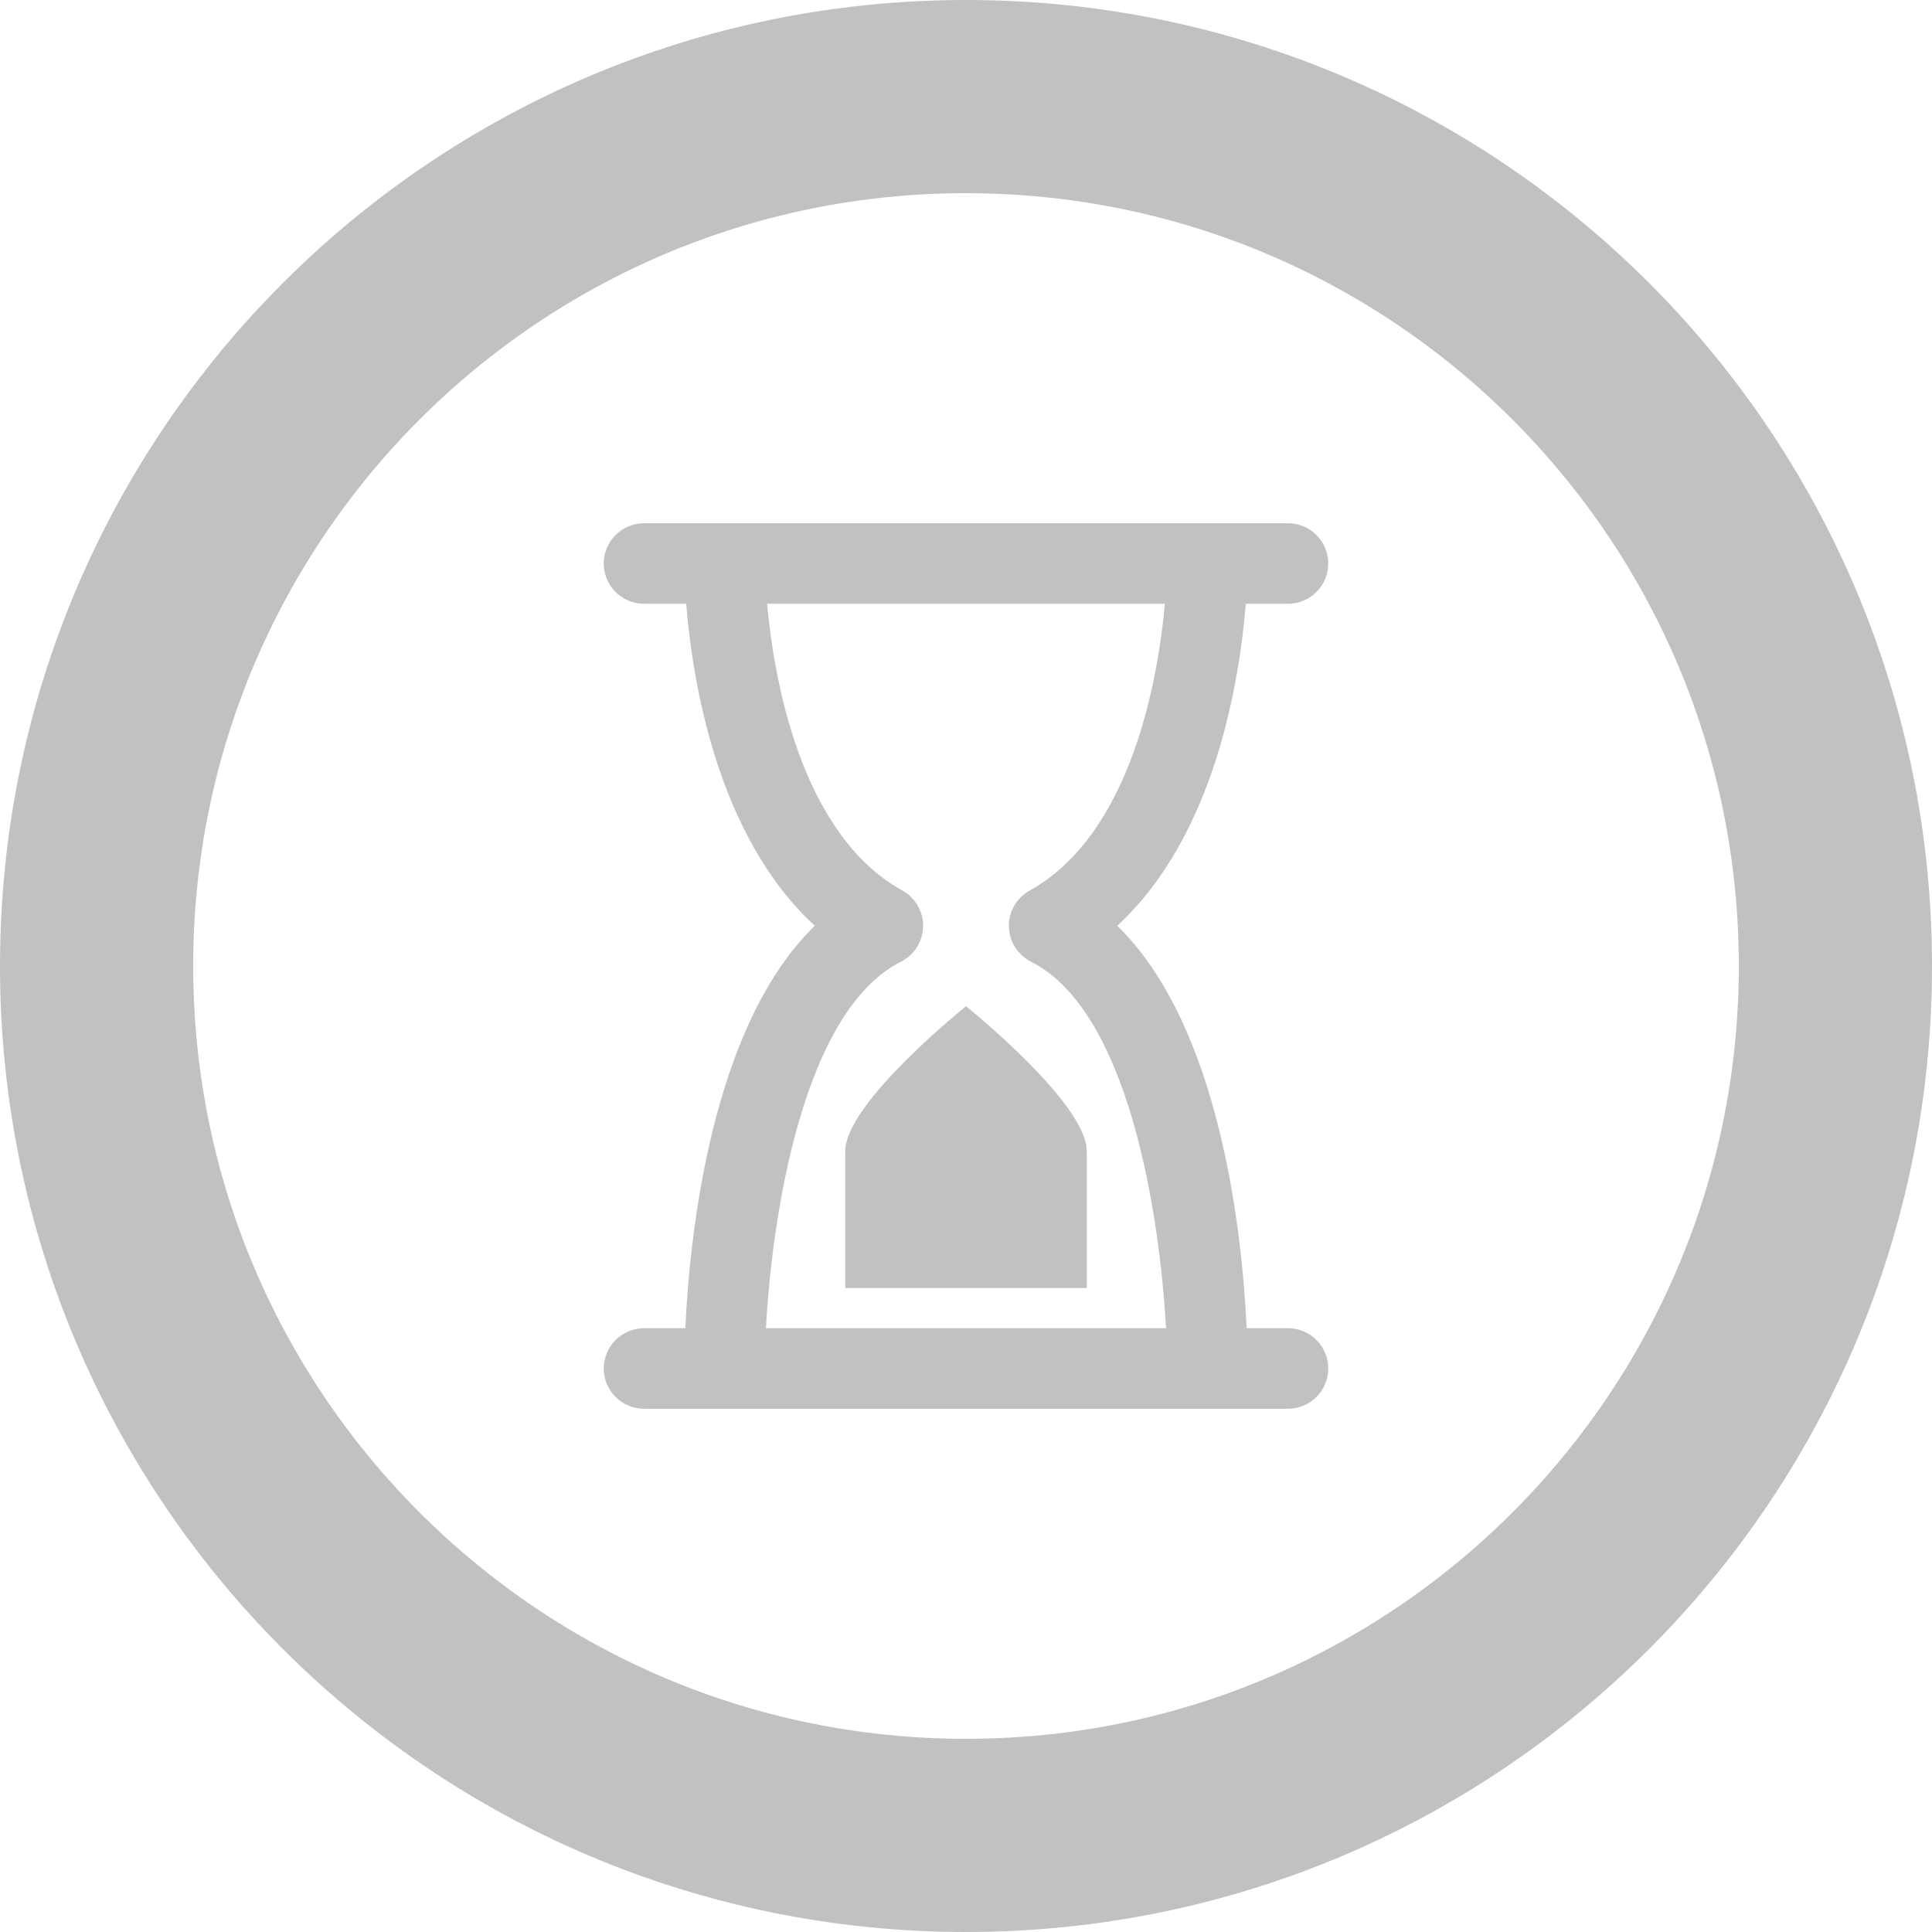
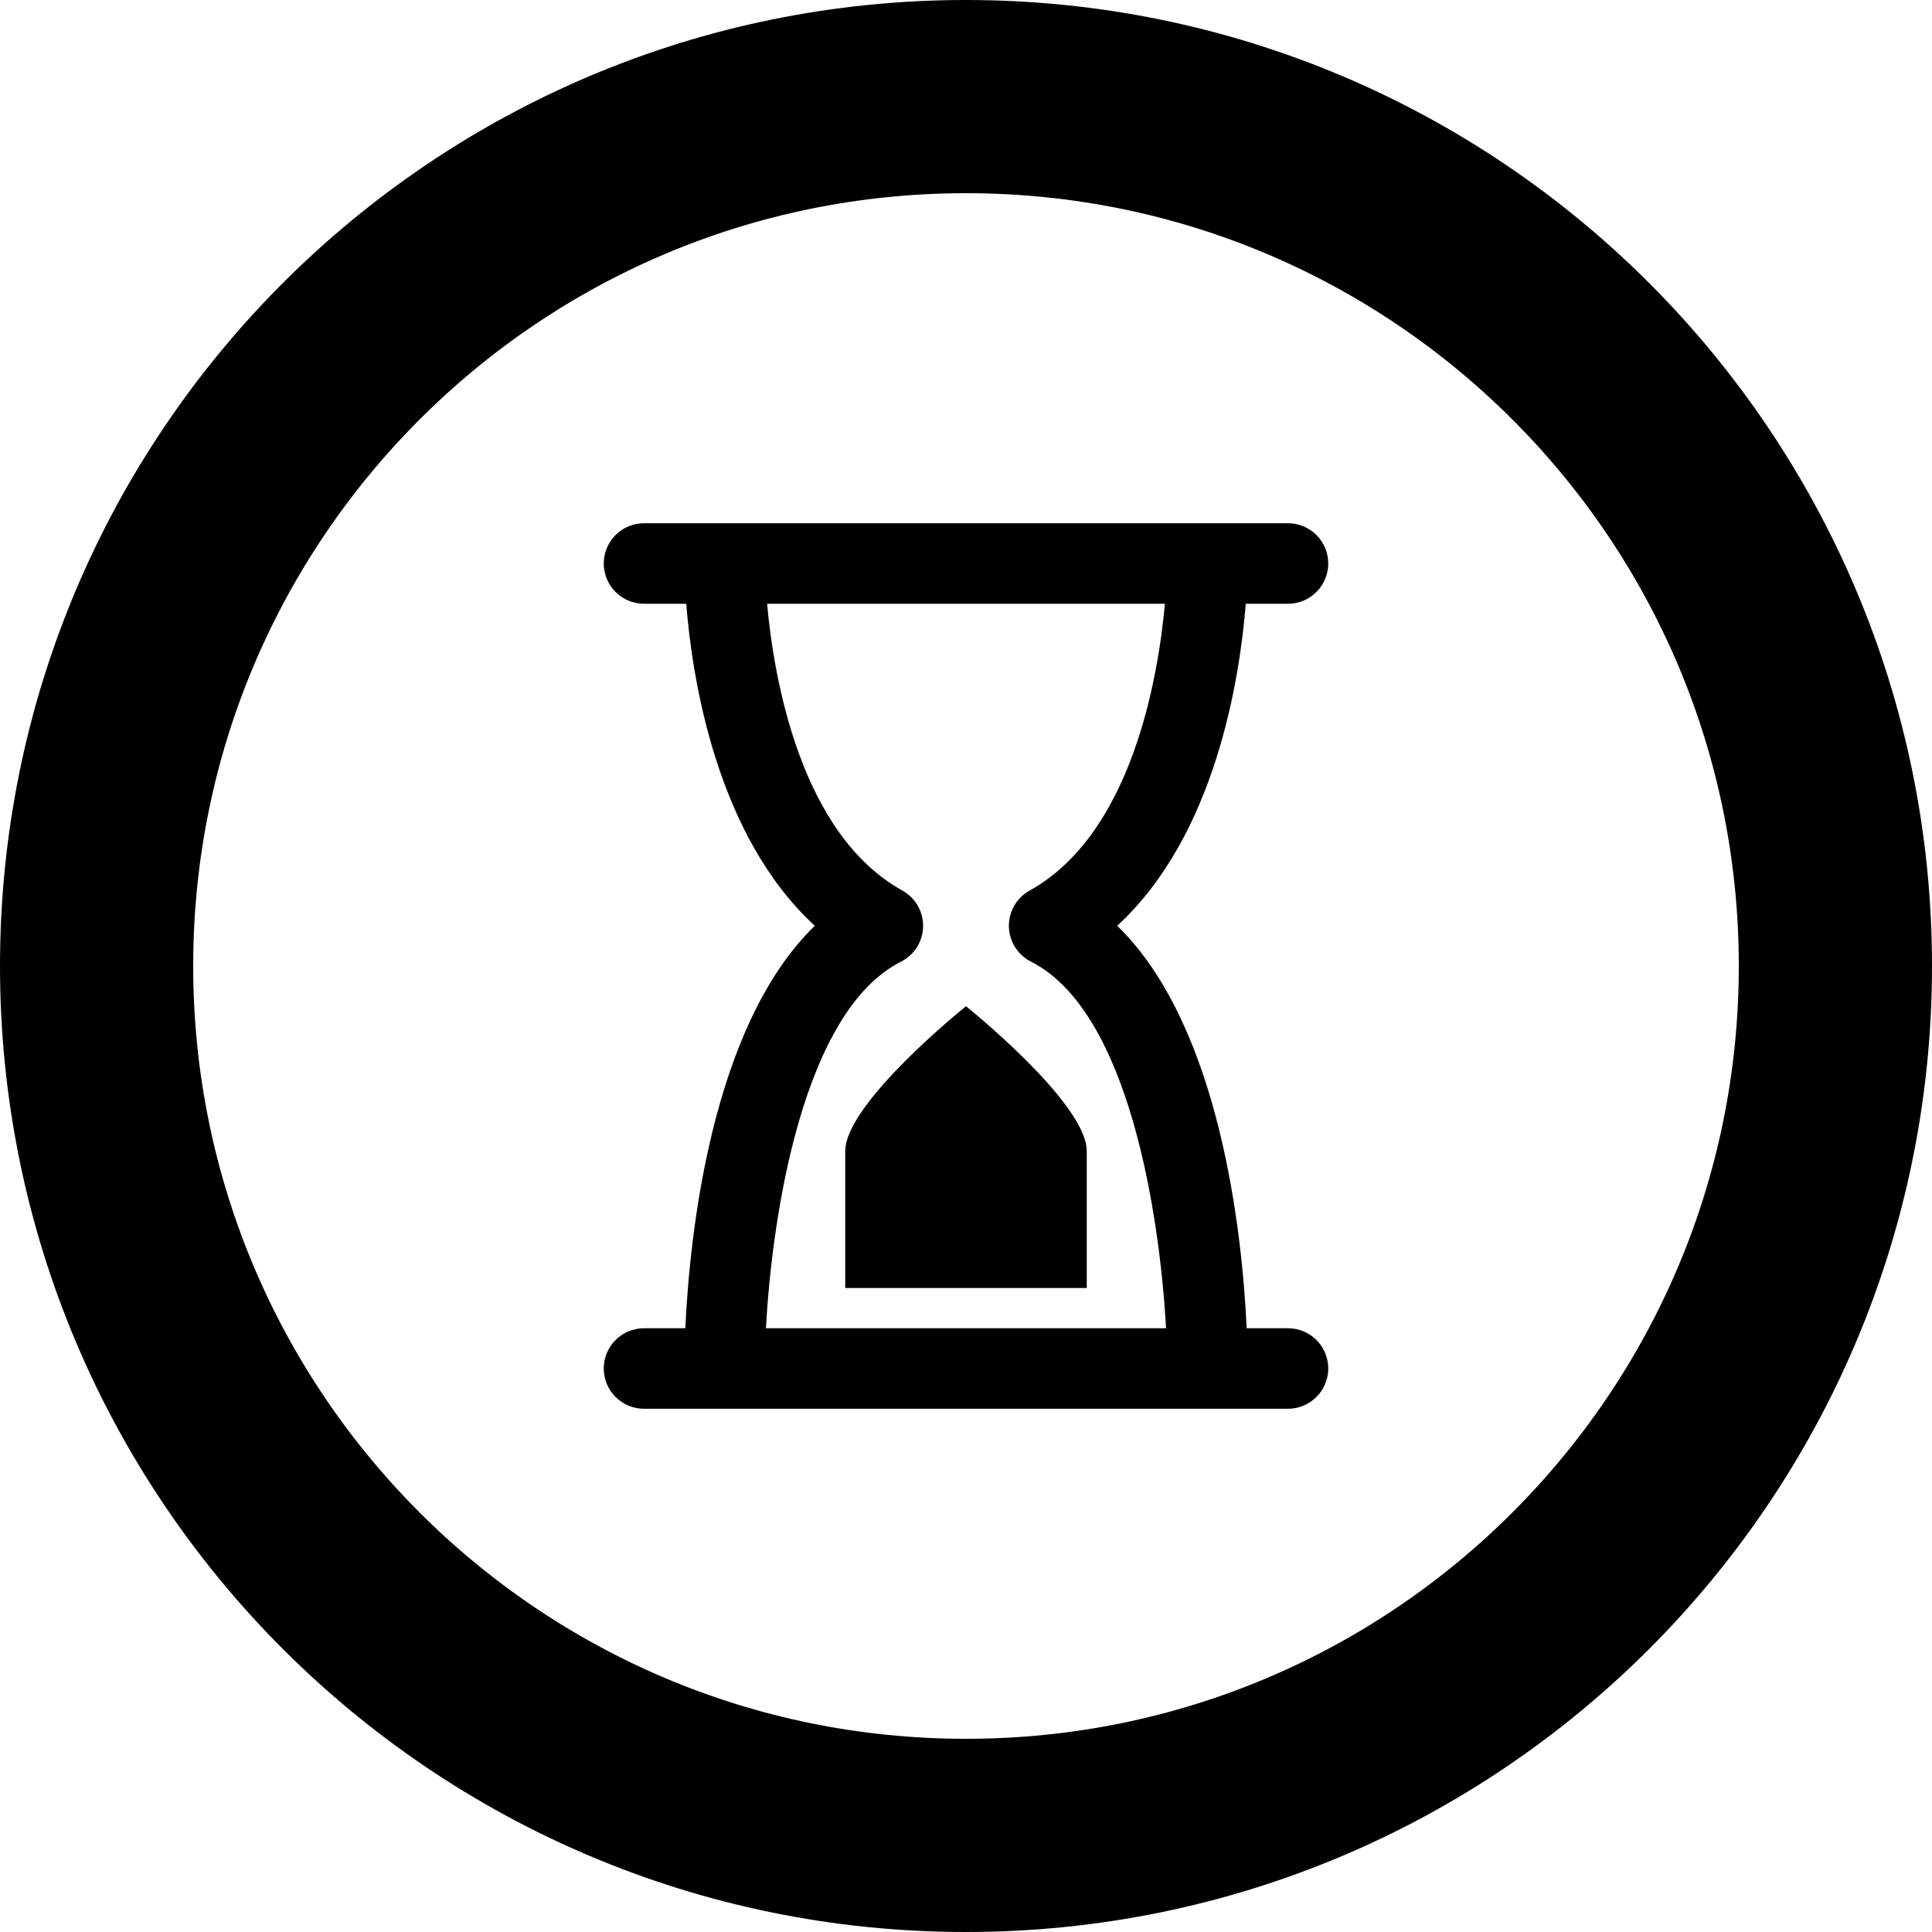
<svg xmlns="http://www.w3.org/2000/svg" width="100" height="100" viewBox="0 0 100 100" fill="none">
-   <path d="M5 50C5 25.147 25.147 5 50 5C74.853 5 95 25.147 95 50C95 74.853 74.853 95 50 95C25.147 95 5 74.853 5 50Z" stroke="#C1C1C1" stroke-width="10" />
-   <path d="M66.667 31.25C67.219 31.25 67.749 31.03 68.14 30.64C68.531 30.249 68.75 29.719 68.75 29.167C68.75 28.614 68.531 28.084 68.14 27.694C67.749 27.303 67.219 27.083 66.667 27.083H33.333C32.781 27.083 32.251 27.303 31.86 27.694C31.47 28.084 31.25 28.614 31.25 29.167C31.25 29.719 31.47 30.249 31.86 30.64C32.251 31.03 32.781 31.25 33.333 31.25H35.519C35.823 35.075 37.067 43.229 42.173 47.917C36.788 53.148 35.692 64.029 35.473 68.75H33.333C32.781 68.75 32.251 68.969 31.86 69.36C31.47 69.751 31.25 70.281 31.25 70.833C31.25 71.386 31.47 71.916 31.86 72.306C32.251 72.697 32.781 72.917 33.333 72.917H66.667C67.219 72.917 67.749 72.697 68.14 72.306C68.531 71.916 68.75 71.386 68.75 70.833C68.75 70.281 68.531 69.751 68.14 69.36C67.749 68.969 67.219 68.75 66.667 68.75H64.527C64.308 64.033 63.212 53.152 57.827 47.917C62.933 43.225 64.177 35.071 64.481 31.25H66.667ZM53.292 46.096C52.961 46.28 52.686 46.55 52.497 46.878C52.309 47.206 52.213 47.58 52.22 47.958C52.228 48.337 52.338 48.706 52.54 49.027C52.742 49.347 53.027 49.606 53.365 49.777C58.442 52.335 60.031 62.925 60.354 68.75H39.646C39.96 62.917 41.558 52.335 46.635 49.777C46.973 49.606 47.258 49.347 47.46 49.027C47.662 48.706 47.772 48.337 47.78 47.958C47.787 47.58 47.691 47.206 47.503 46.878C47.314 46.55 47.039 46.28 46.708 46.096C41.419 43.16 40.056 35.092 39.704 31.25H60.296C59.944 35.092 58.581 43.16 53.292 46.096ZM50 52.083C50 52.083 56.25 57.083 56.25 59.583V66.667H43.75V59.583C43.75 57.083 50 52.083 50 52.083Z" fill="#C1C1C1" />
+   <path d="M5 50C5 25.147 25.147 5 50 5C74.853 5 95 25.147 95 50C95 74.853 74.853 95 50 95C25.147 95 5 74.853 5 50Z" stroke="#000" stroke-width="10" />
+   <path d="M66.667 31.25C67.219 31.25 67.749 31.03 68.14 30.64C68.531 30.249 68.75 29.719 68.75 29.167C68.75 28.614 68.531 28.084 68.14 27.694C67.749 27.303 67.219 27.083 66.667 27.083H33.333C32.781 27.083 32.251 27.303 31.86 27.694C31.47 28.084 31.25 28.614 31.25 29.167C31.25 29.719 31.47 30.249 31.86 30.64C32.251 31.03 32.781 31.25 33.333 31.25H35.519C35.823 35.075 37.067 43.229 42.173 47.917C36.788 53.148 35.692 64.029 35.473 68.75H33.333C32.781 68.75 32.251 68.969 31.86 69.36C31.47 69.751 31.25 70.281 31.25 70.833C31.25 71.386 31.47 71.916 31.86 72.306C32.251 72.697 32.781 72.917 33.333 72.917H66.667C67.219 72.917 67.749 72.697 68.14 72.306C68.531 71.916 68.75 71.386 68.75 70.833C68.75 70.281 68.531 69.751 68.14 69.36C67.749 68.969 67.219 68.75 66.667 68.75H64.527C64.308 64.033 63.212 53.152 57.827 47.917C62.933 43.225 64.177 35.071 64.481 31.25H66.667ZM53.292 46.096C52.961 46.28 52.686 46.55 52.497 46.878C52.309 47.206 52.213 47.58 52.22 47.958C52.228 48.337 52.338 48.706 52.54 49.027C52.742 49.347 53.027 49.606 53.365 49.777C58.442 52.335 60.031 62.925 60.354 68.75H39.646C39.96 62.917 41.558 52.335 46.635 49.777C46.973 49.606 47.258 49.347 47.46 49.027C47.662 48.706 47.772 48.337 47.78 47.958C47.787 47.58 47.691 47.206 47.503 46.878C47.314 46.55 47.039 46.28 46.708 46.096C41.419 43.16 40.056 35.092 39.704 31.25H60.296C59.944 35.092 58.581 43.16 53.292 46.096ZM50 52.083C50 52.083 56.25 57.083 56.25 59.583V66.667H43.75V59.583C43.75 57.083 50 52.083 50 52.083Z" fill="#000" />
</svg>
